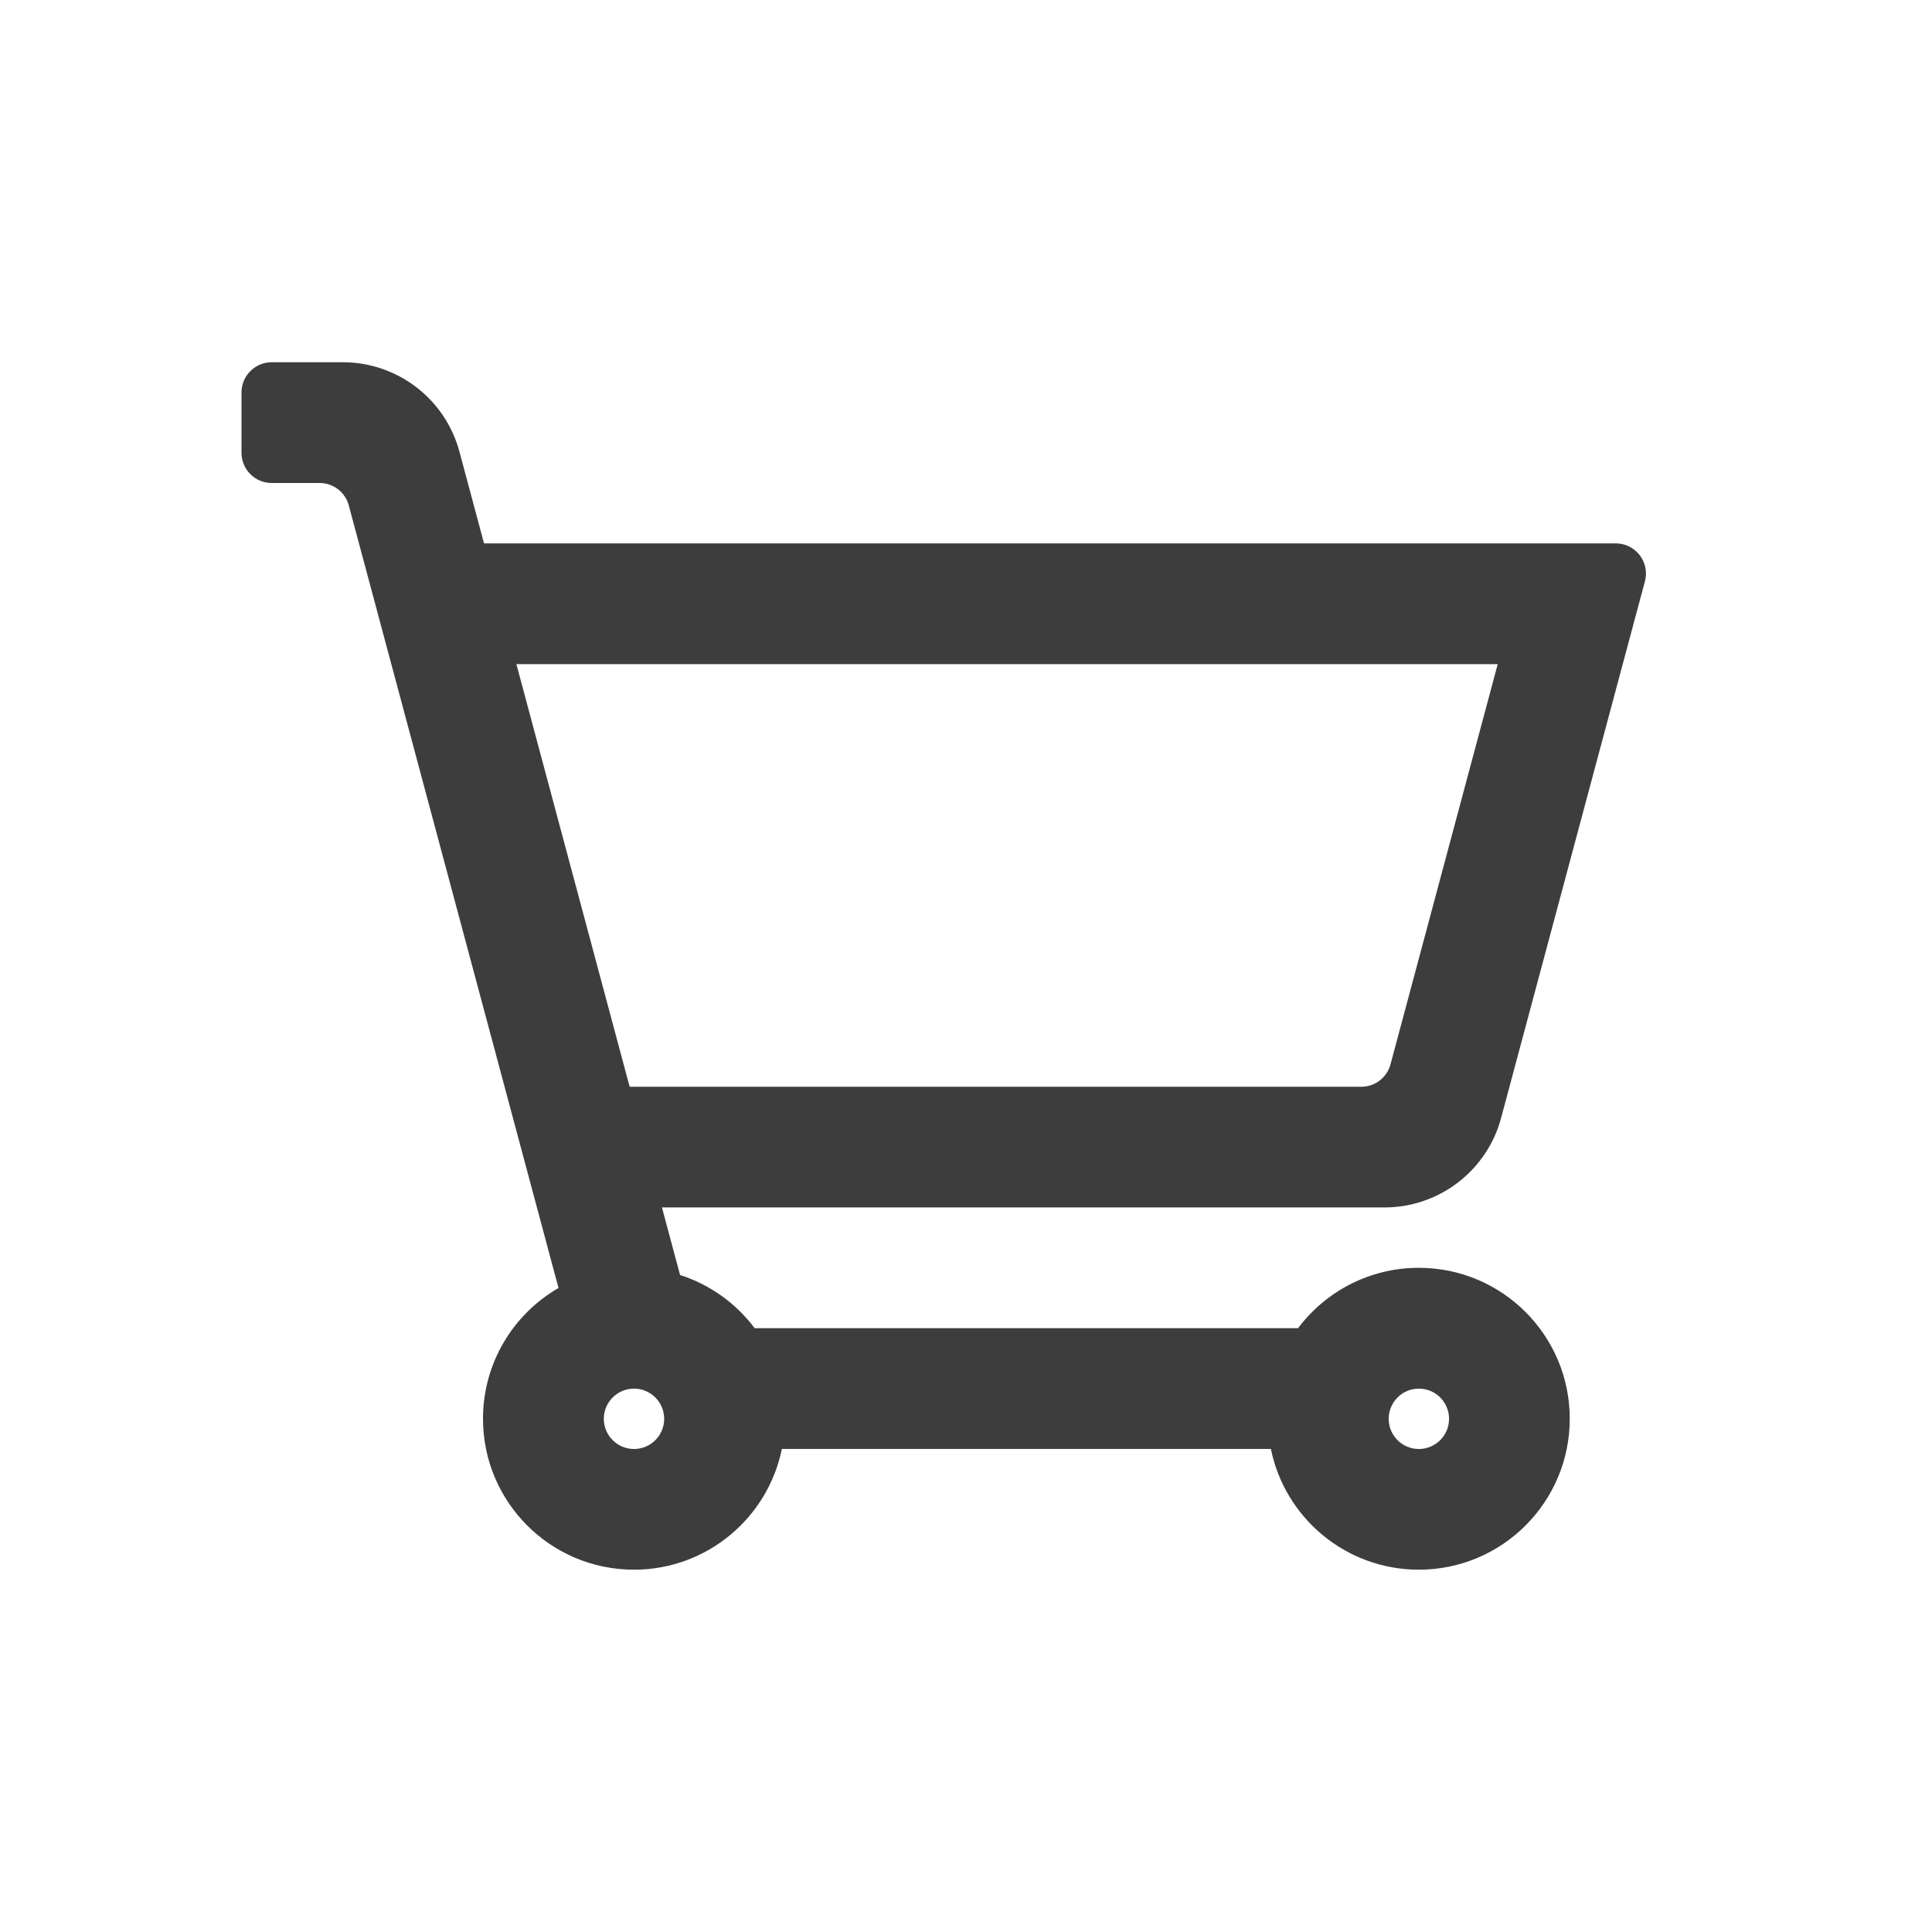
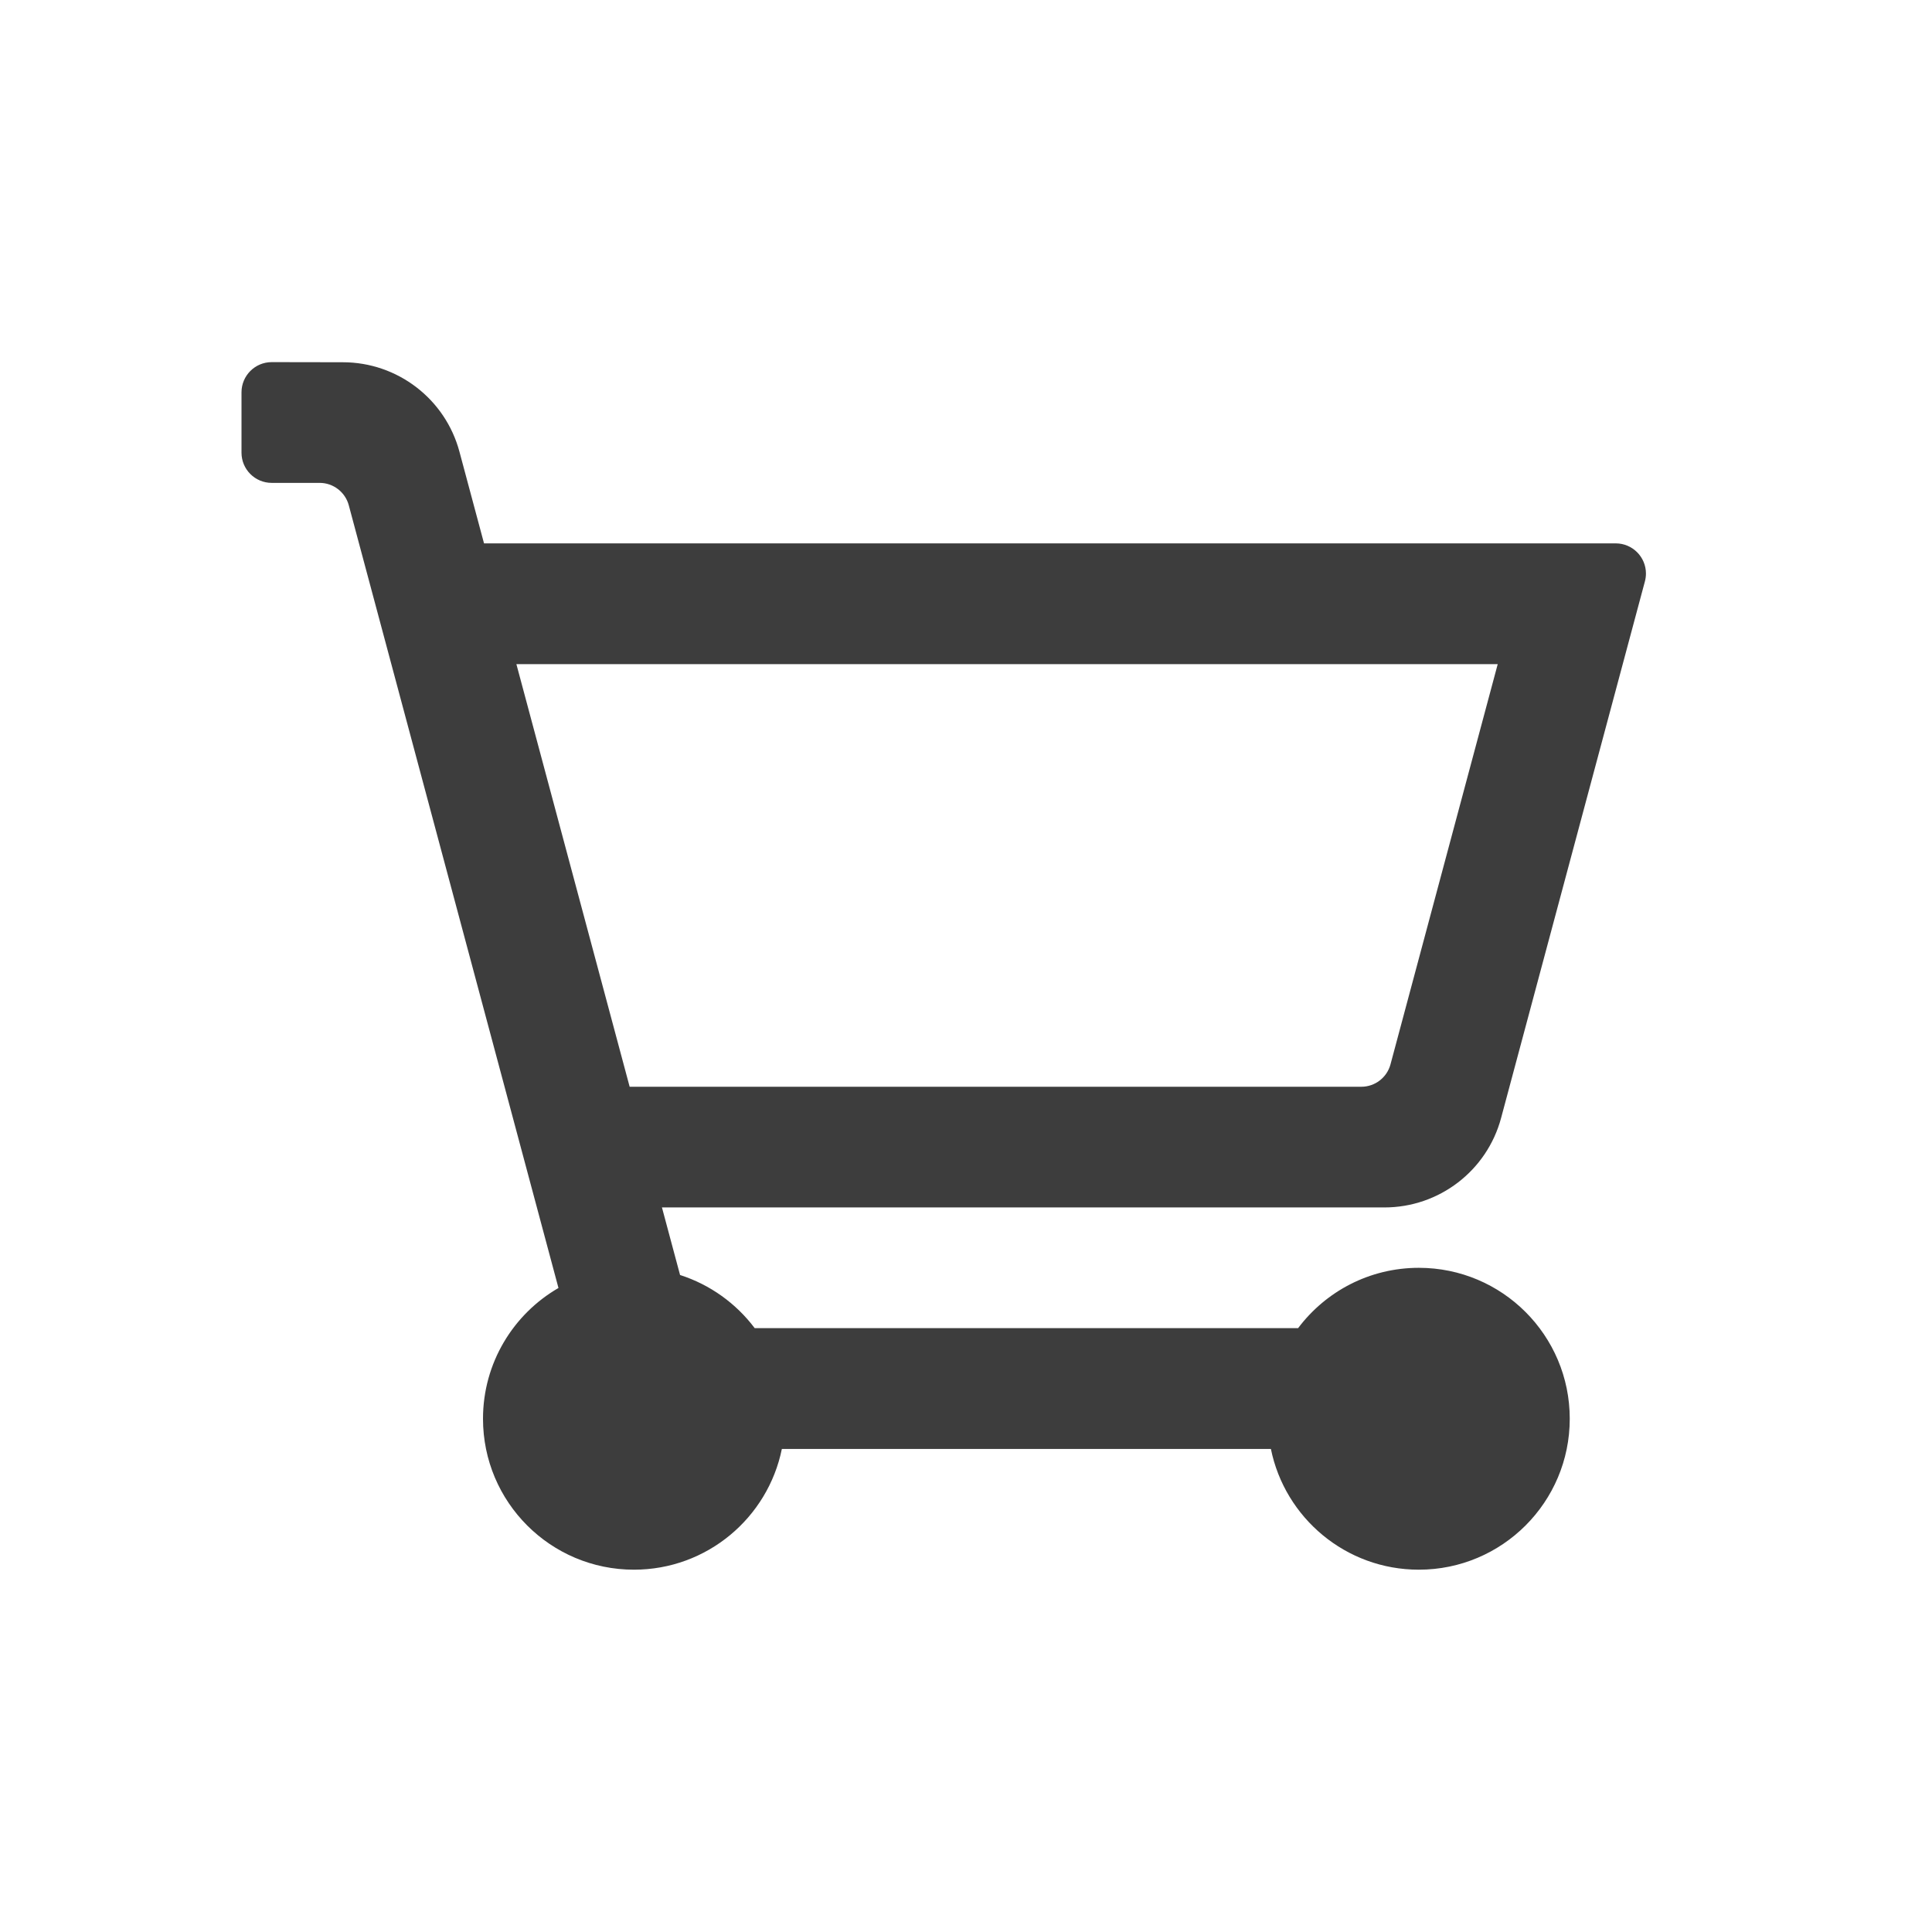
<svg xmlns="http://www.w3.org/2000/svg" height="32" viewBox="0 0 32 32" width="32">
-   <path d="m9.251 21.334-3.474-12.963c-.059-.219-.257-.371-.483-.371h-.794c-.276 0-.5-.224-.5-.5v-1c0-.276.224-.5.5-.5h1.178c.905 0 1.698.608 1.932 1.482l.407 1.518h18.745c.276 0 .5.224.5.5 0 .044-.006.087-.017.129l-2.382 8.888c-.234.874-1.027 1.482-1.932 1.482h-11.967l.3 1.119c.499.16.929.472 1.236.881h9c.456-.607 1.182-1 2-1 1.381 0 2.5 1.119 2.5 2.5s-1.119 2.5-2.5 2.5c-1.209 0-2.218-.859-2.45-2h-8.1c-.232 1.141-1.241 2-2.45 2-1.381 0-2.5-1.119-2.5-2.5 0-.926.503-1.734 1.251-2.166zm-.698-10.334 1.876 7h12.119c.226 0 .424-.152.483-.371l1.776-6.629zm1.948 13c.276 0 .5-.224.5-.5s-.224-.5-.5-.5-.5.224-.5.5.224.5.5.5zm13 0c.276 0 .5-.224.5-.5s-.224-.5-.5-.5-.5.224-.5.5.224.5.5.5z" fill="#3d3d3d" fill-rule="evenodd" />
+   <path d="m5.678 6c.905 0 1.698.608 1.932 1.482l.407 1.518h18.745c.276 0 .5.224.5.5 0 .044-.006.087-.017.129l-2.382 8.888c-.234.874-1.027 1.482-1.932 1.482h-11.967l.3 1.119c.498.16.928.471 1.236.88h9.001c.456-.607 1.182-.999 1.999-.999 1.381 0 2.5 1.119 2.5 2.5s-1.119 2.5-2.5 2.5c-1.209 0-2.218-.859-2.45-2h-8.1c-.232 1.141-1.241 2-2.45 2-1.381 0-2.5-1.119-2.5-2.5 0-.925.503-1.734 1.25-2.166l-3.473-12.964c-.059-.219-.257-.371-.483-.371h-.794c-.276 0-.5-.224-.5-.5v-1c0-.276.224-.5.5-.5zm19.129 5h-16.254l1.876 7h12.119c.226 0 .424-.152.483-.371z" fill="#3d3d3d" fill-rule="evenodd" />
</svg>
